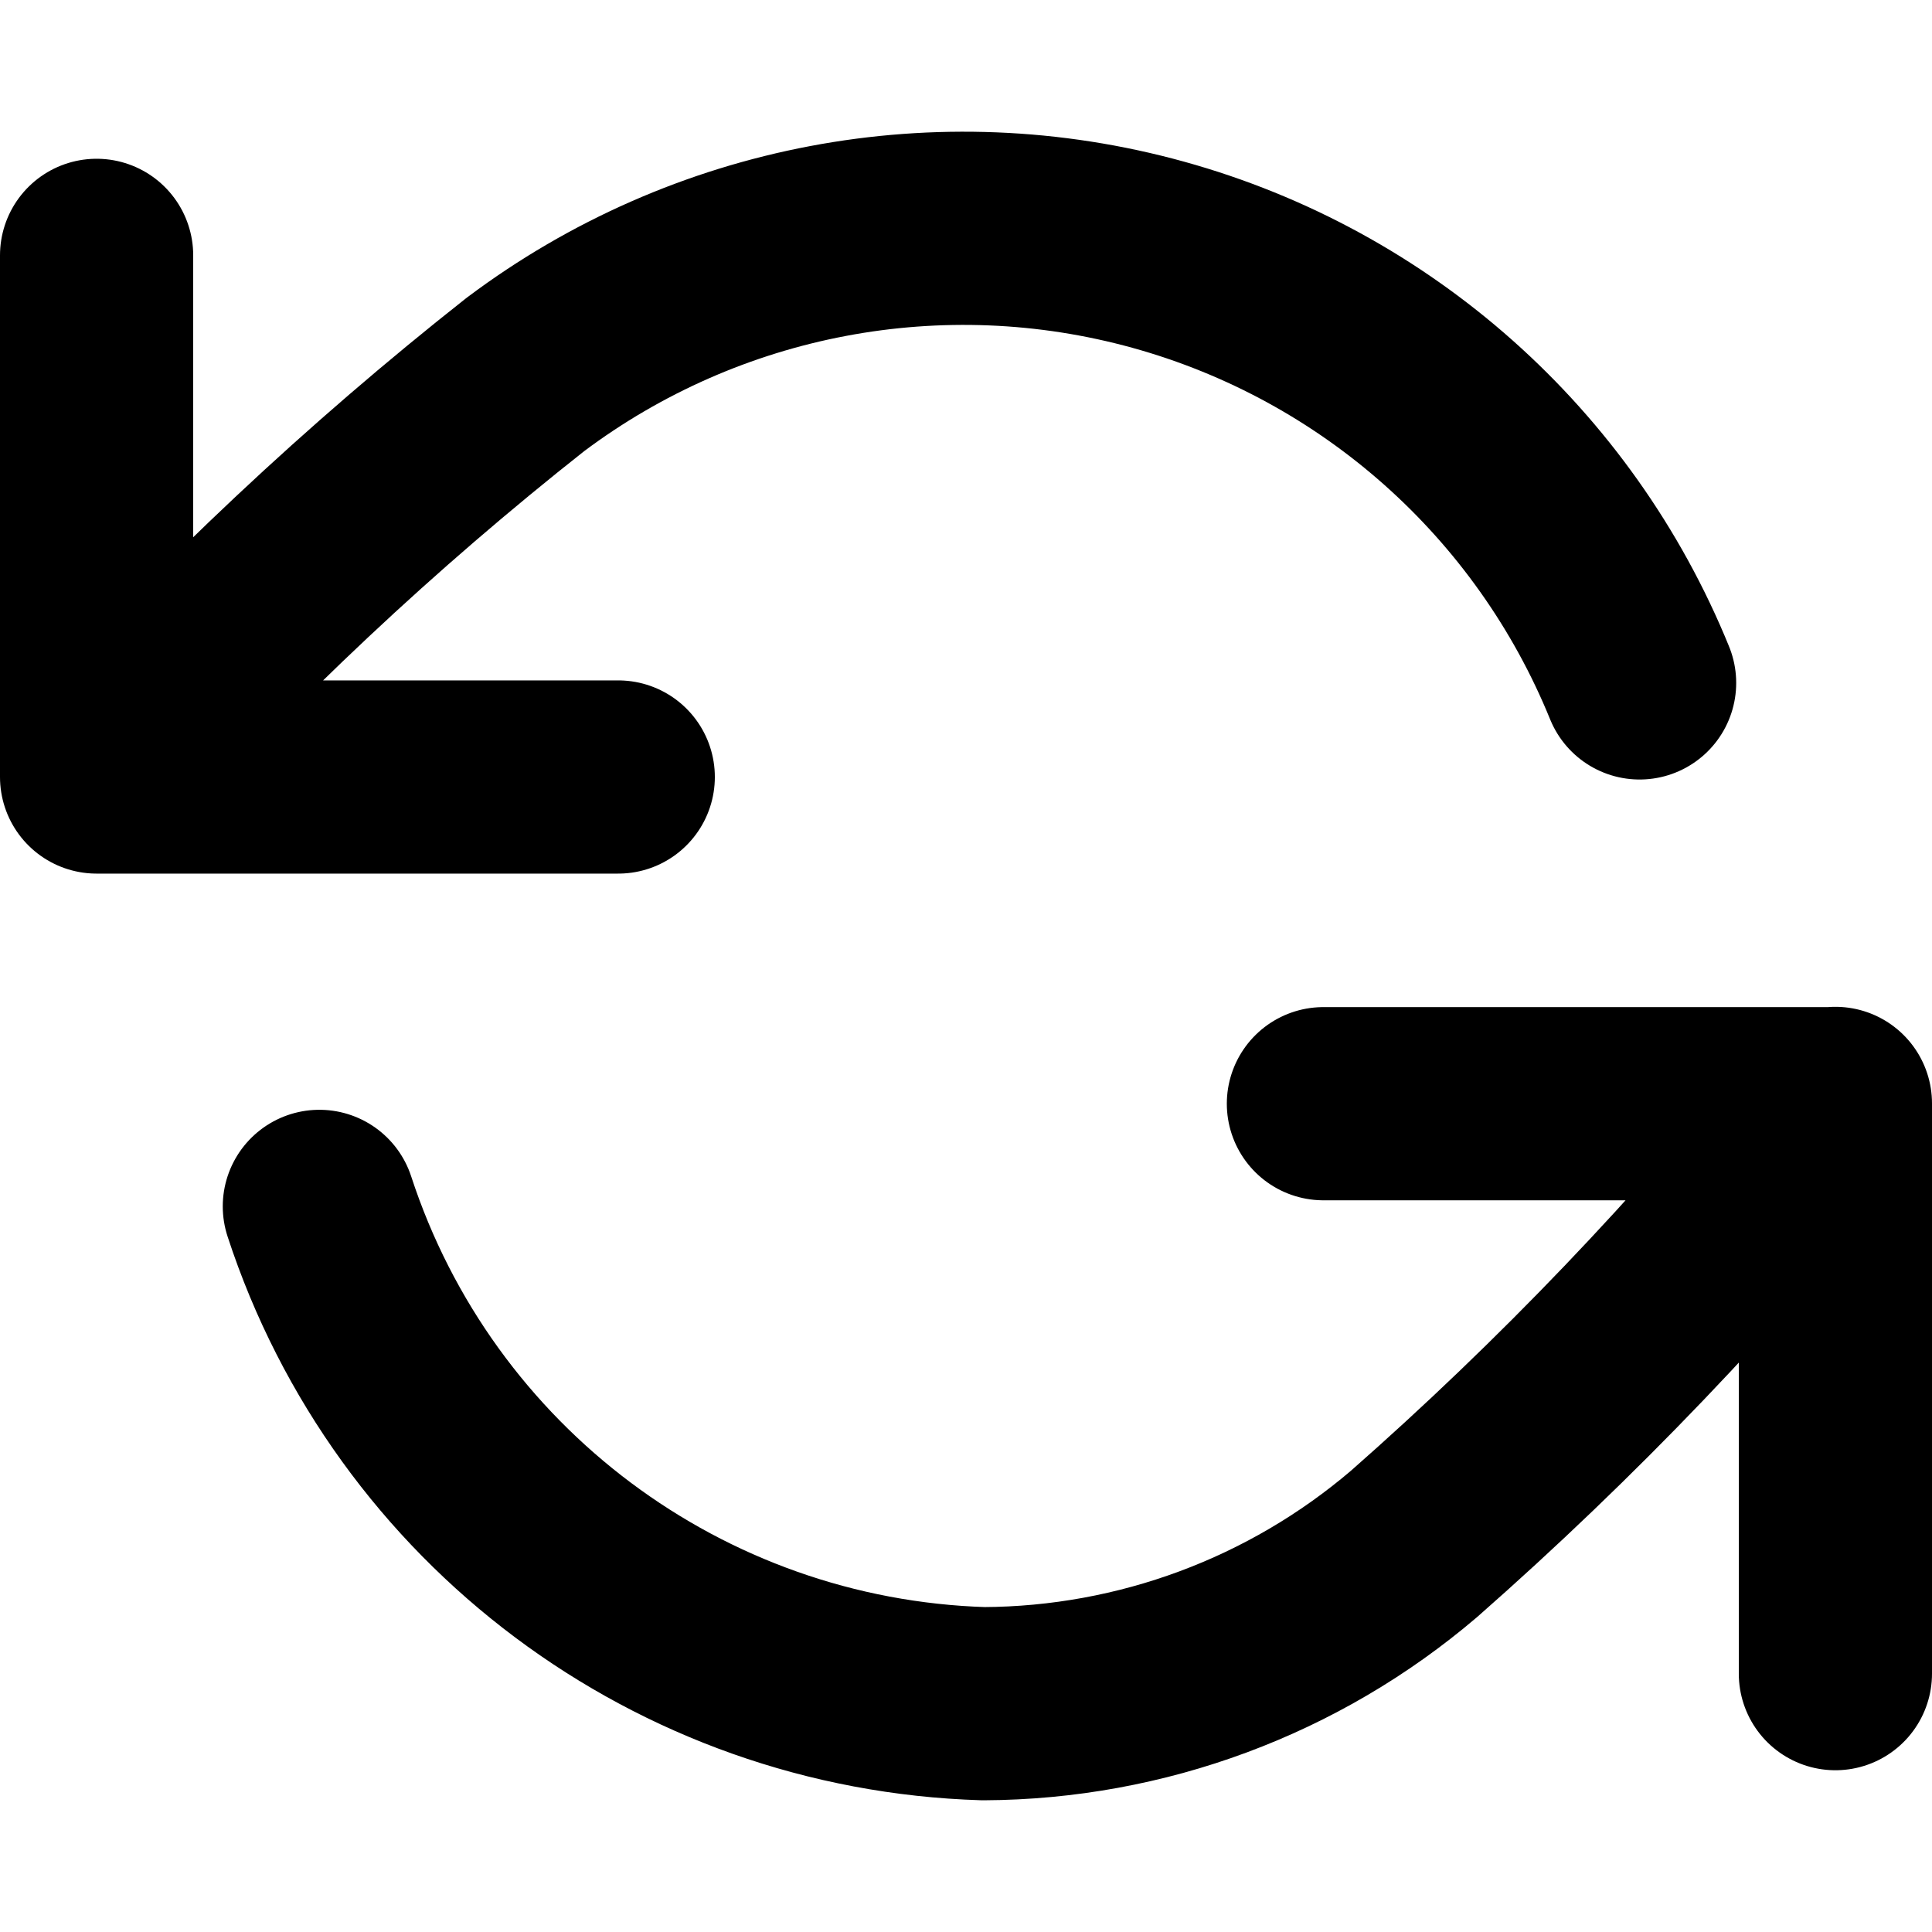
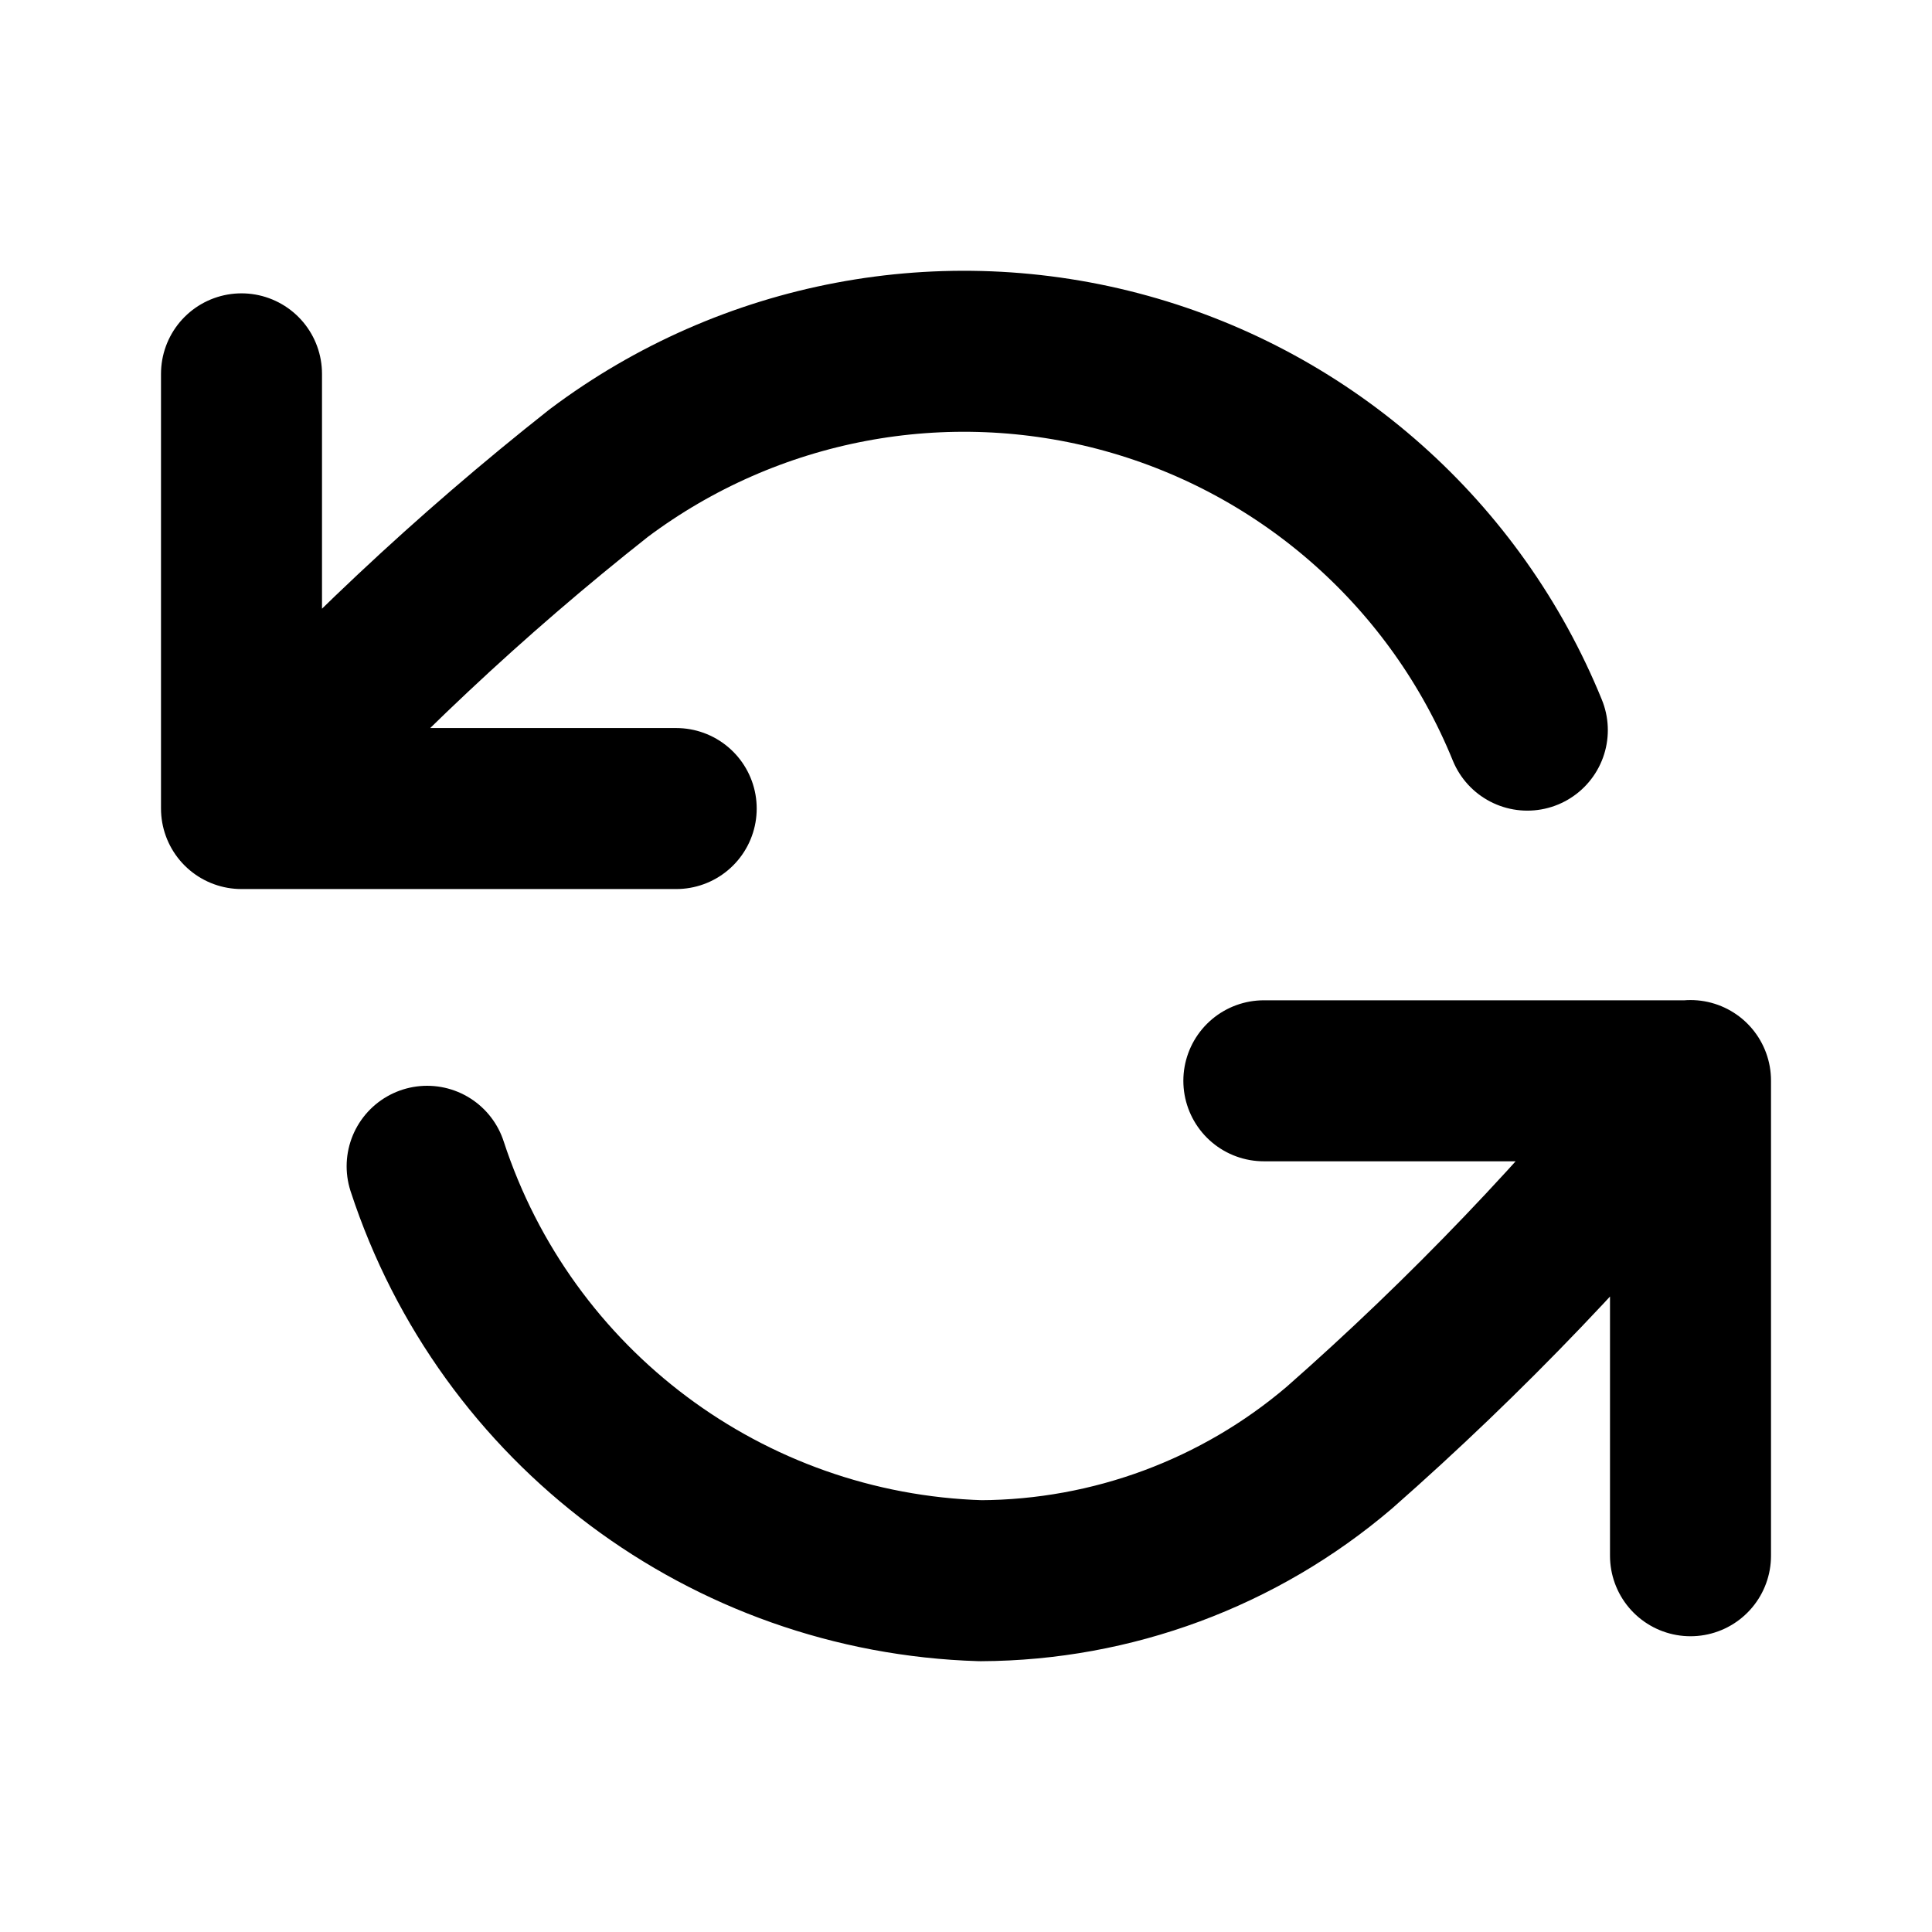
- <svg xmlns="http://www.w3.org/2000/svg" viewBox="0 0 20 17.273" width="24" height="24" stroke="currentColor">
-   <path d="M6.4,6.68H1v-5.4M16.973,5.706A7.556,7.556,0,0,0,5.439,2.513,35.526,35.526,0,0,0,1,6.68m18,9.282v-5.9H13.7M3.306,11.125a7.474,7.474,0,0,0,6.876,5.148,6.914,6.914,0,0,0,4.457-1.655A36.616,36.616,0,0,0,19,10.059" fill="none" stroke-linecap="round" stroke-linejoin="round" stroke-width="2" />
+ <svg xmlns="http://www.w3.org/2000/svg" viewBox="0 0 24 24" width="24" height="24" stroke="currentColor">
+   <path d="M8.4,10.044H3v-5.4M18.973,9.07A7.557,7.557,0,0,0,7.439,5.876,35.482,35.482,0,0,0,3,10.044m18,9.282v-5.9H15.7M5.306,14.488a7.472,7.472,0,0,0,6.876,5.148,6.913,6.913,0,0,0,4.457-1.654A36.616,36.616,0,0,0,21,13.423" fill="none" stroke-linecap="round" stroke-linejoin="round" stroke-width="2" />
</svg>
